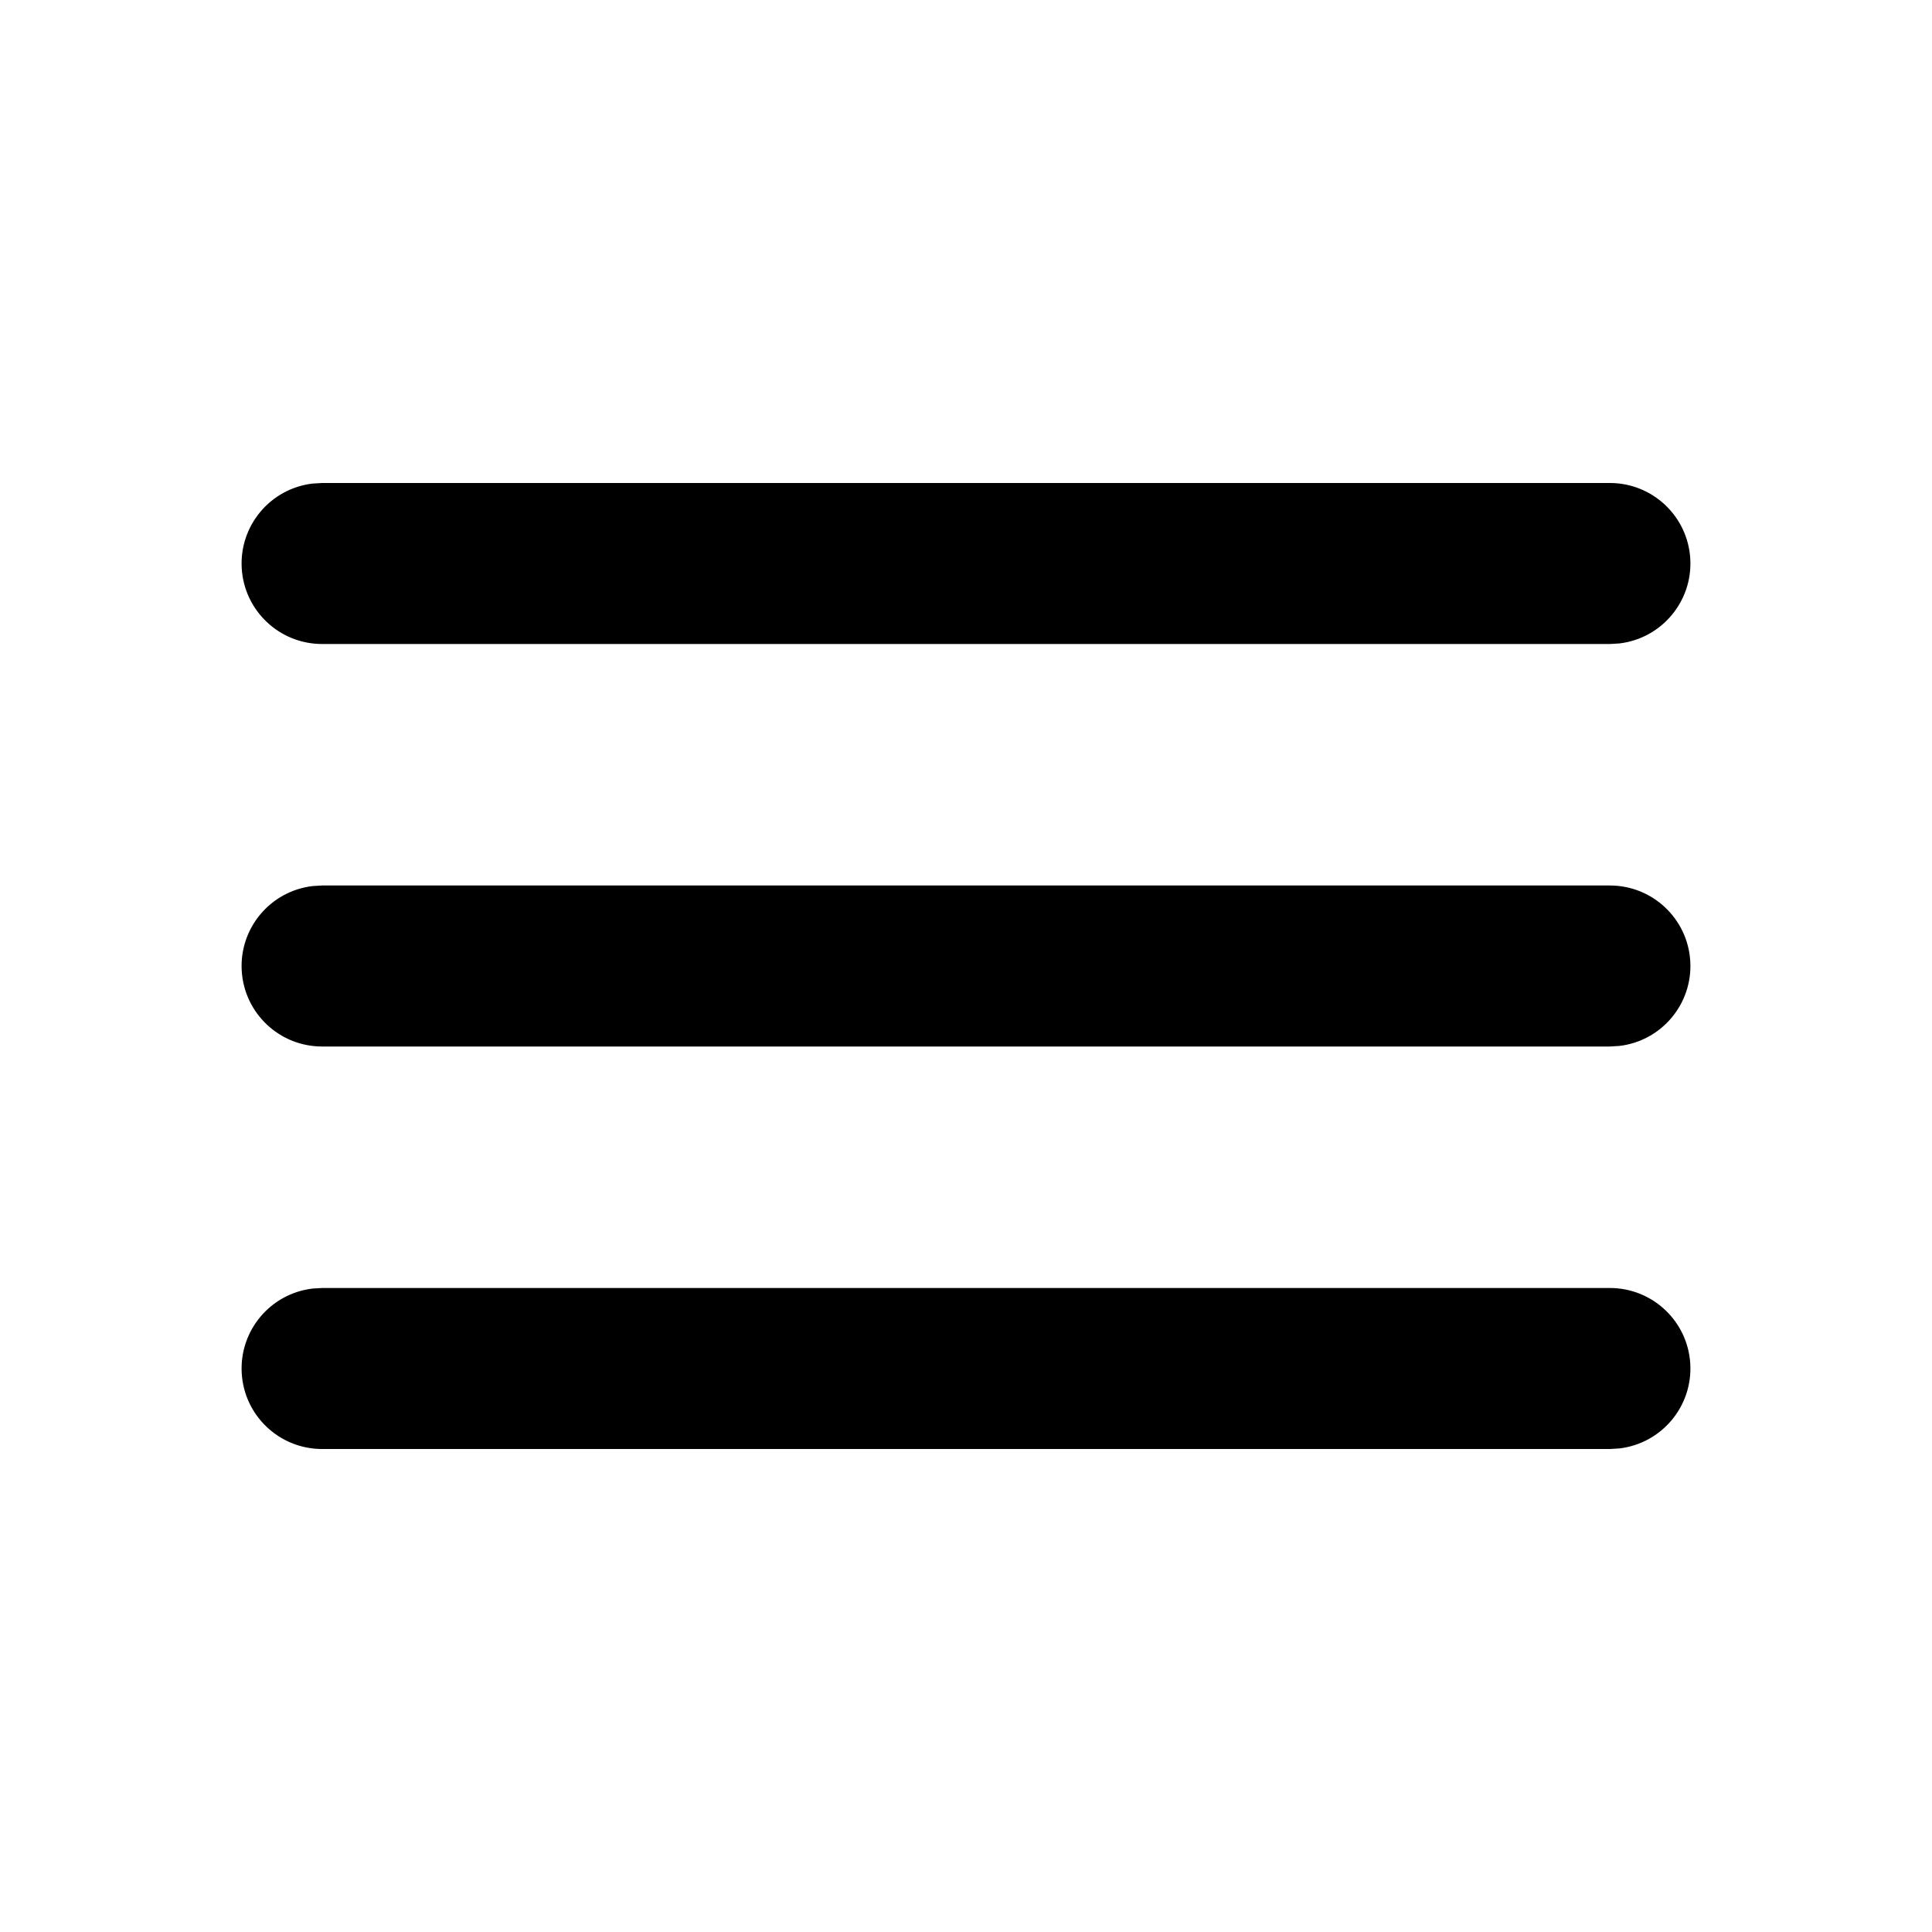
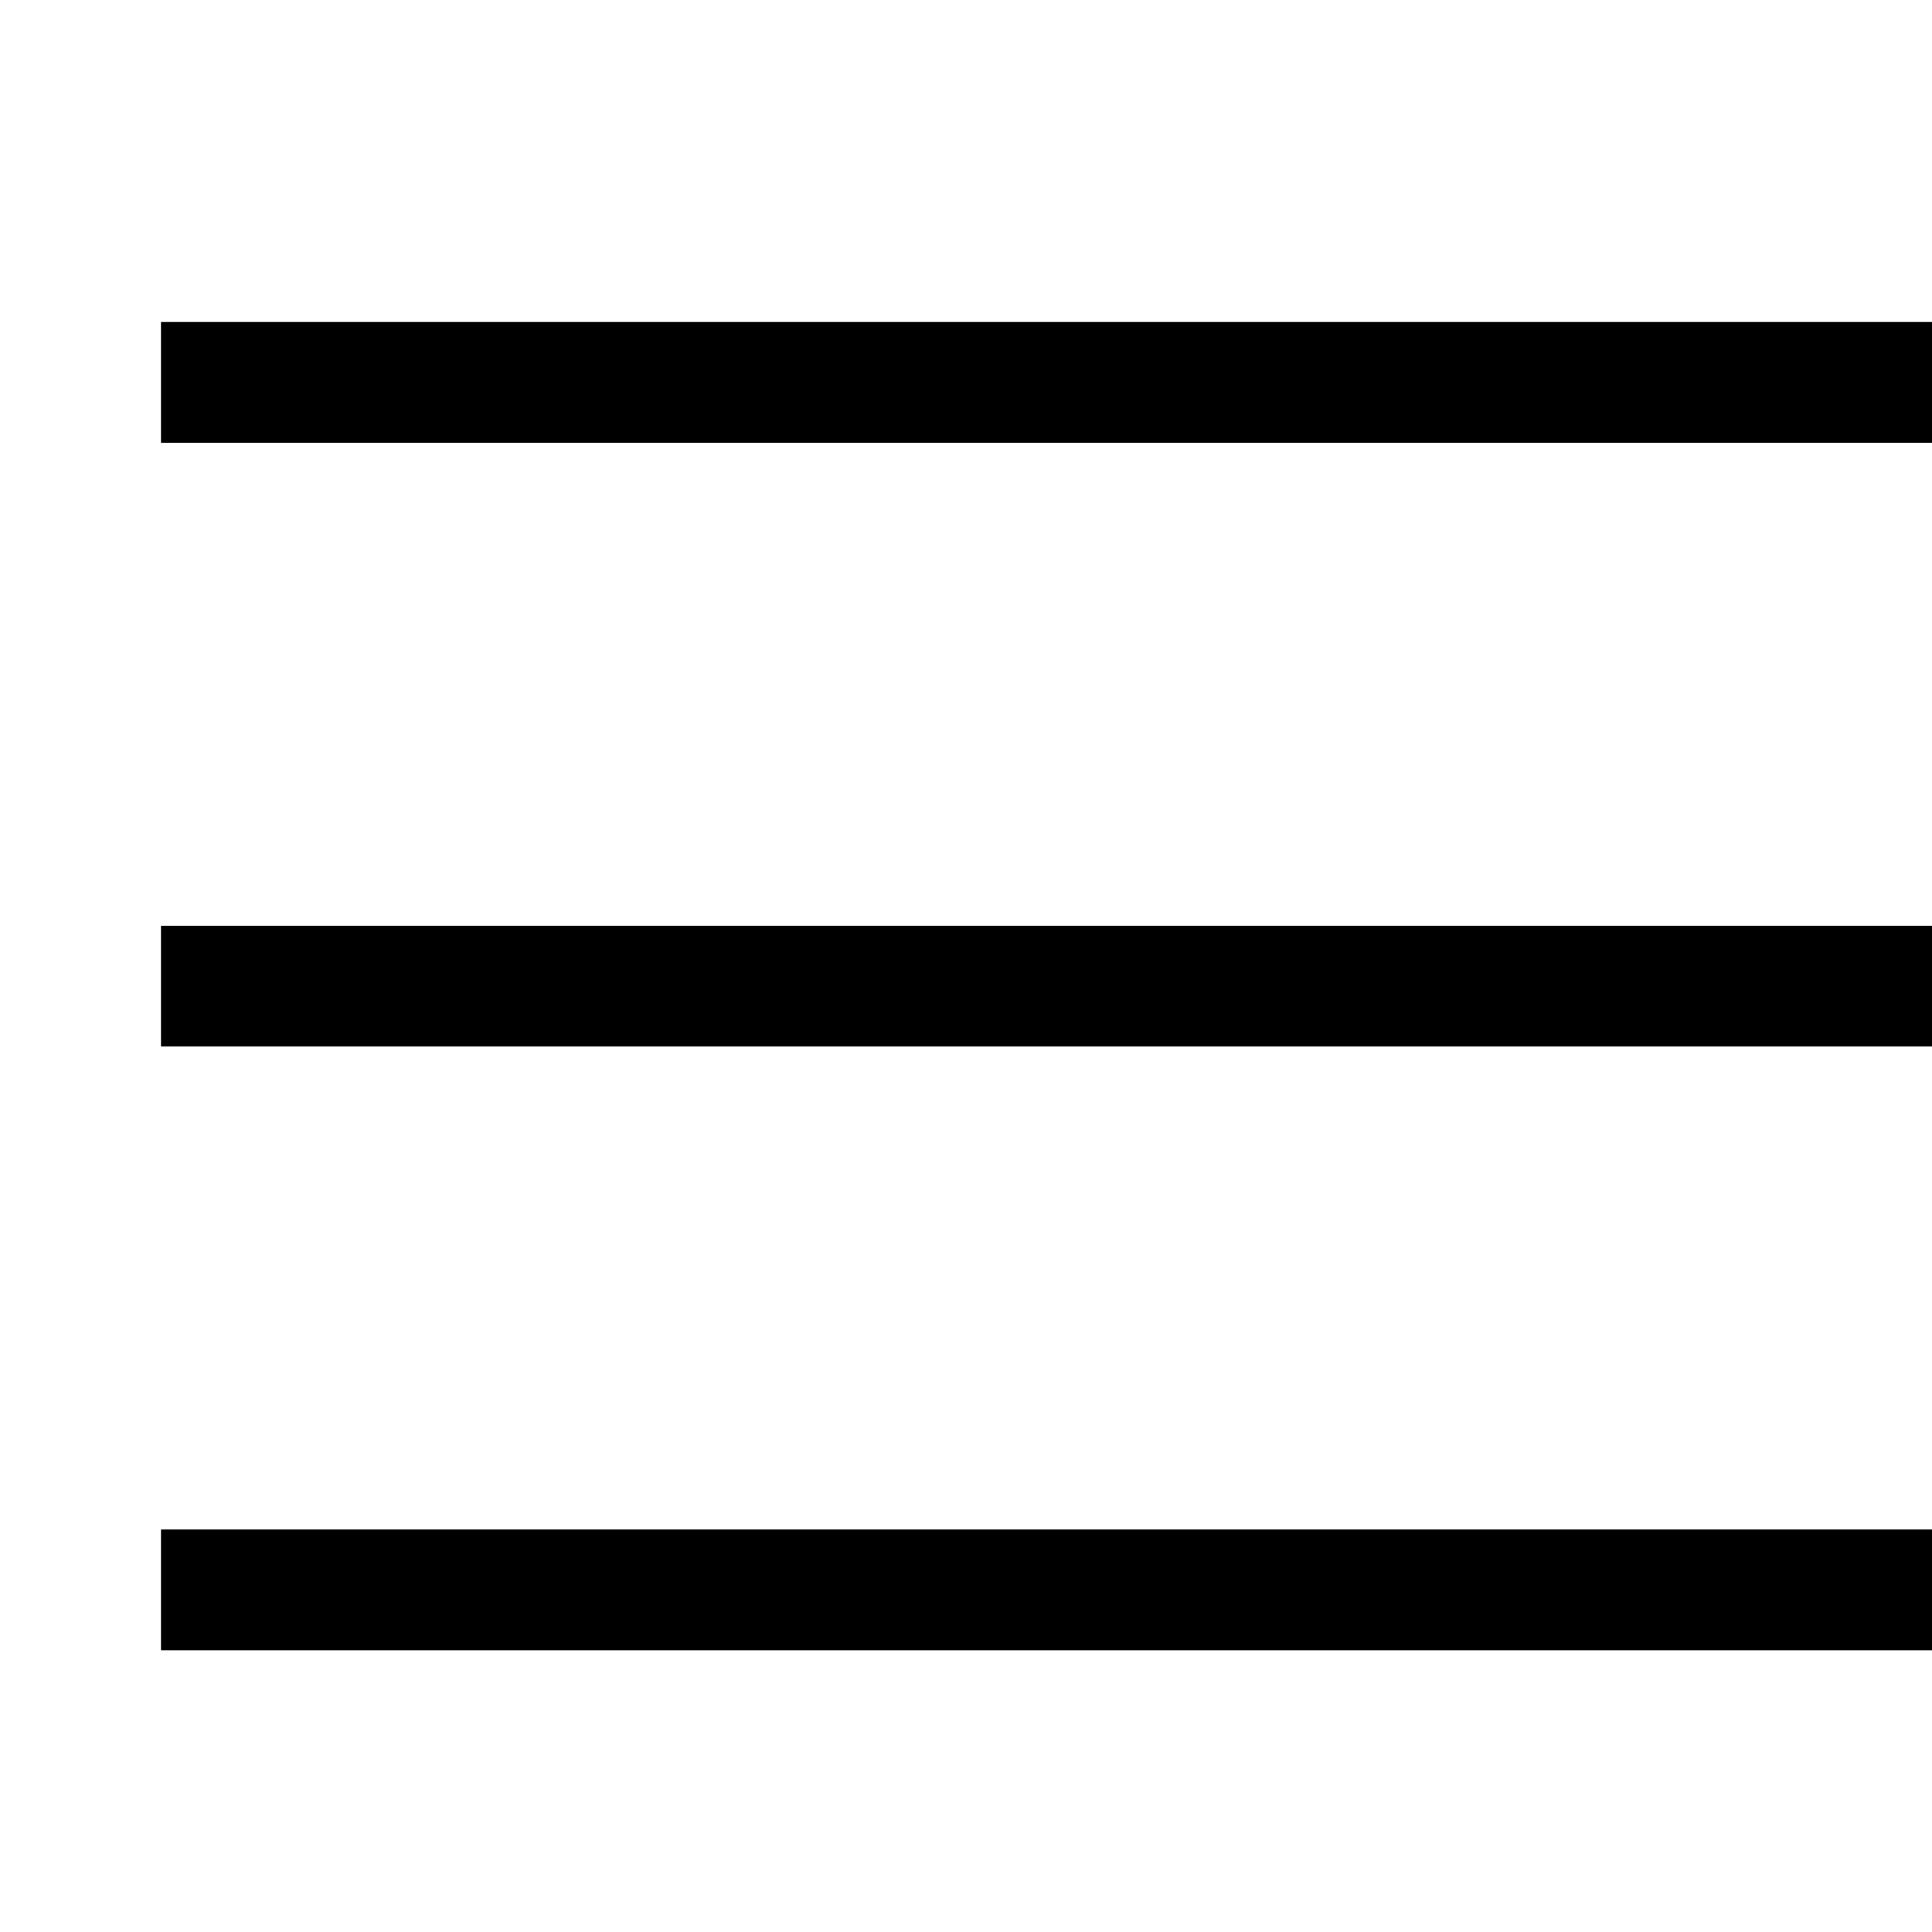
<svg xmlns="http://www.w3.org/2000/svg" viewBox="0 0 24 24">
-   <path fill-rule="evenodd" d="M20 16a1 1 0 01.117 1.993L20 18H4a1 1 0 01-.117-1.993L4 16h16zm0-5a1 1 0 01.117 1.993L20 13H4a1 1 0 01-.117-1.993L4 11h16zm0-5a1 1 0 01.117 1.993L20 8H4a1 1 0 01-.117-1.993L4 6h16z" />
+   <rect x="2" y="4" width="33" height="1.5" fill="currentColor" />
+   <rect x="2" y="11.5" width="33" height="1.5" fill="currentColor" />
+   <rect x="2" y="19" width="33" height="1.5" fill="currentColor" />
</svg>
